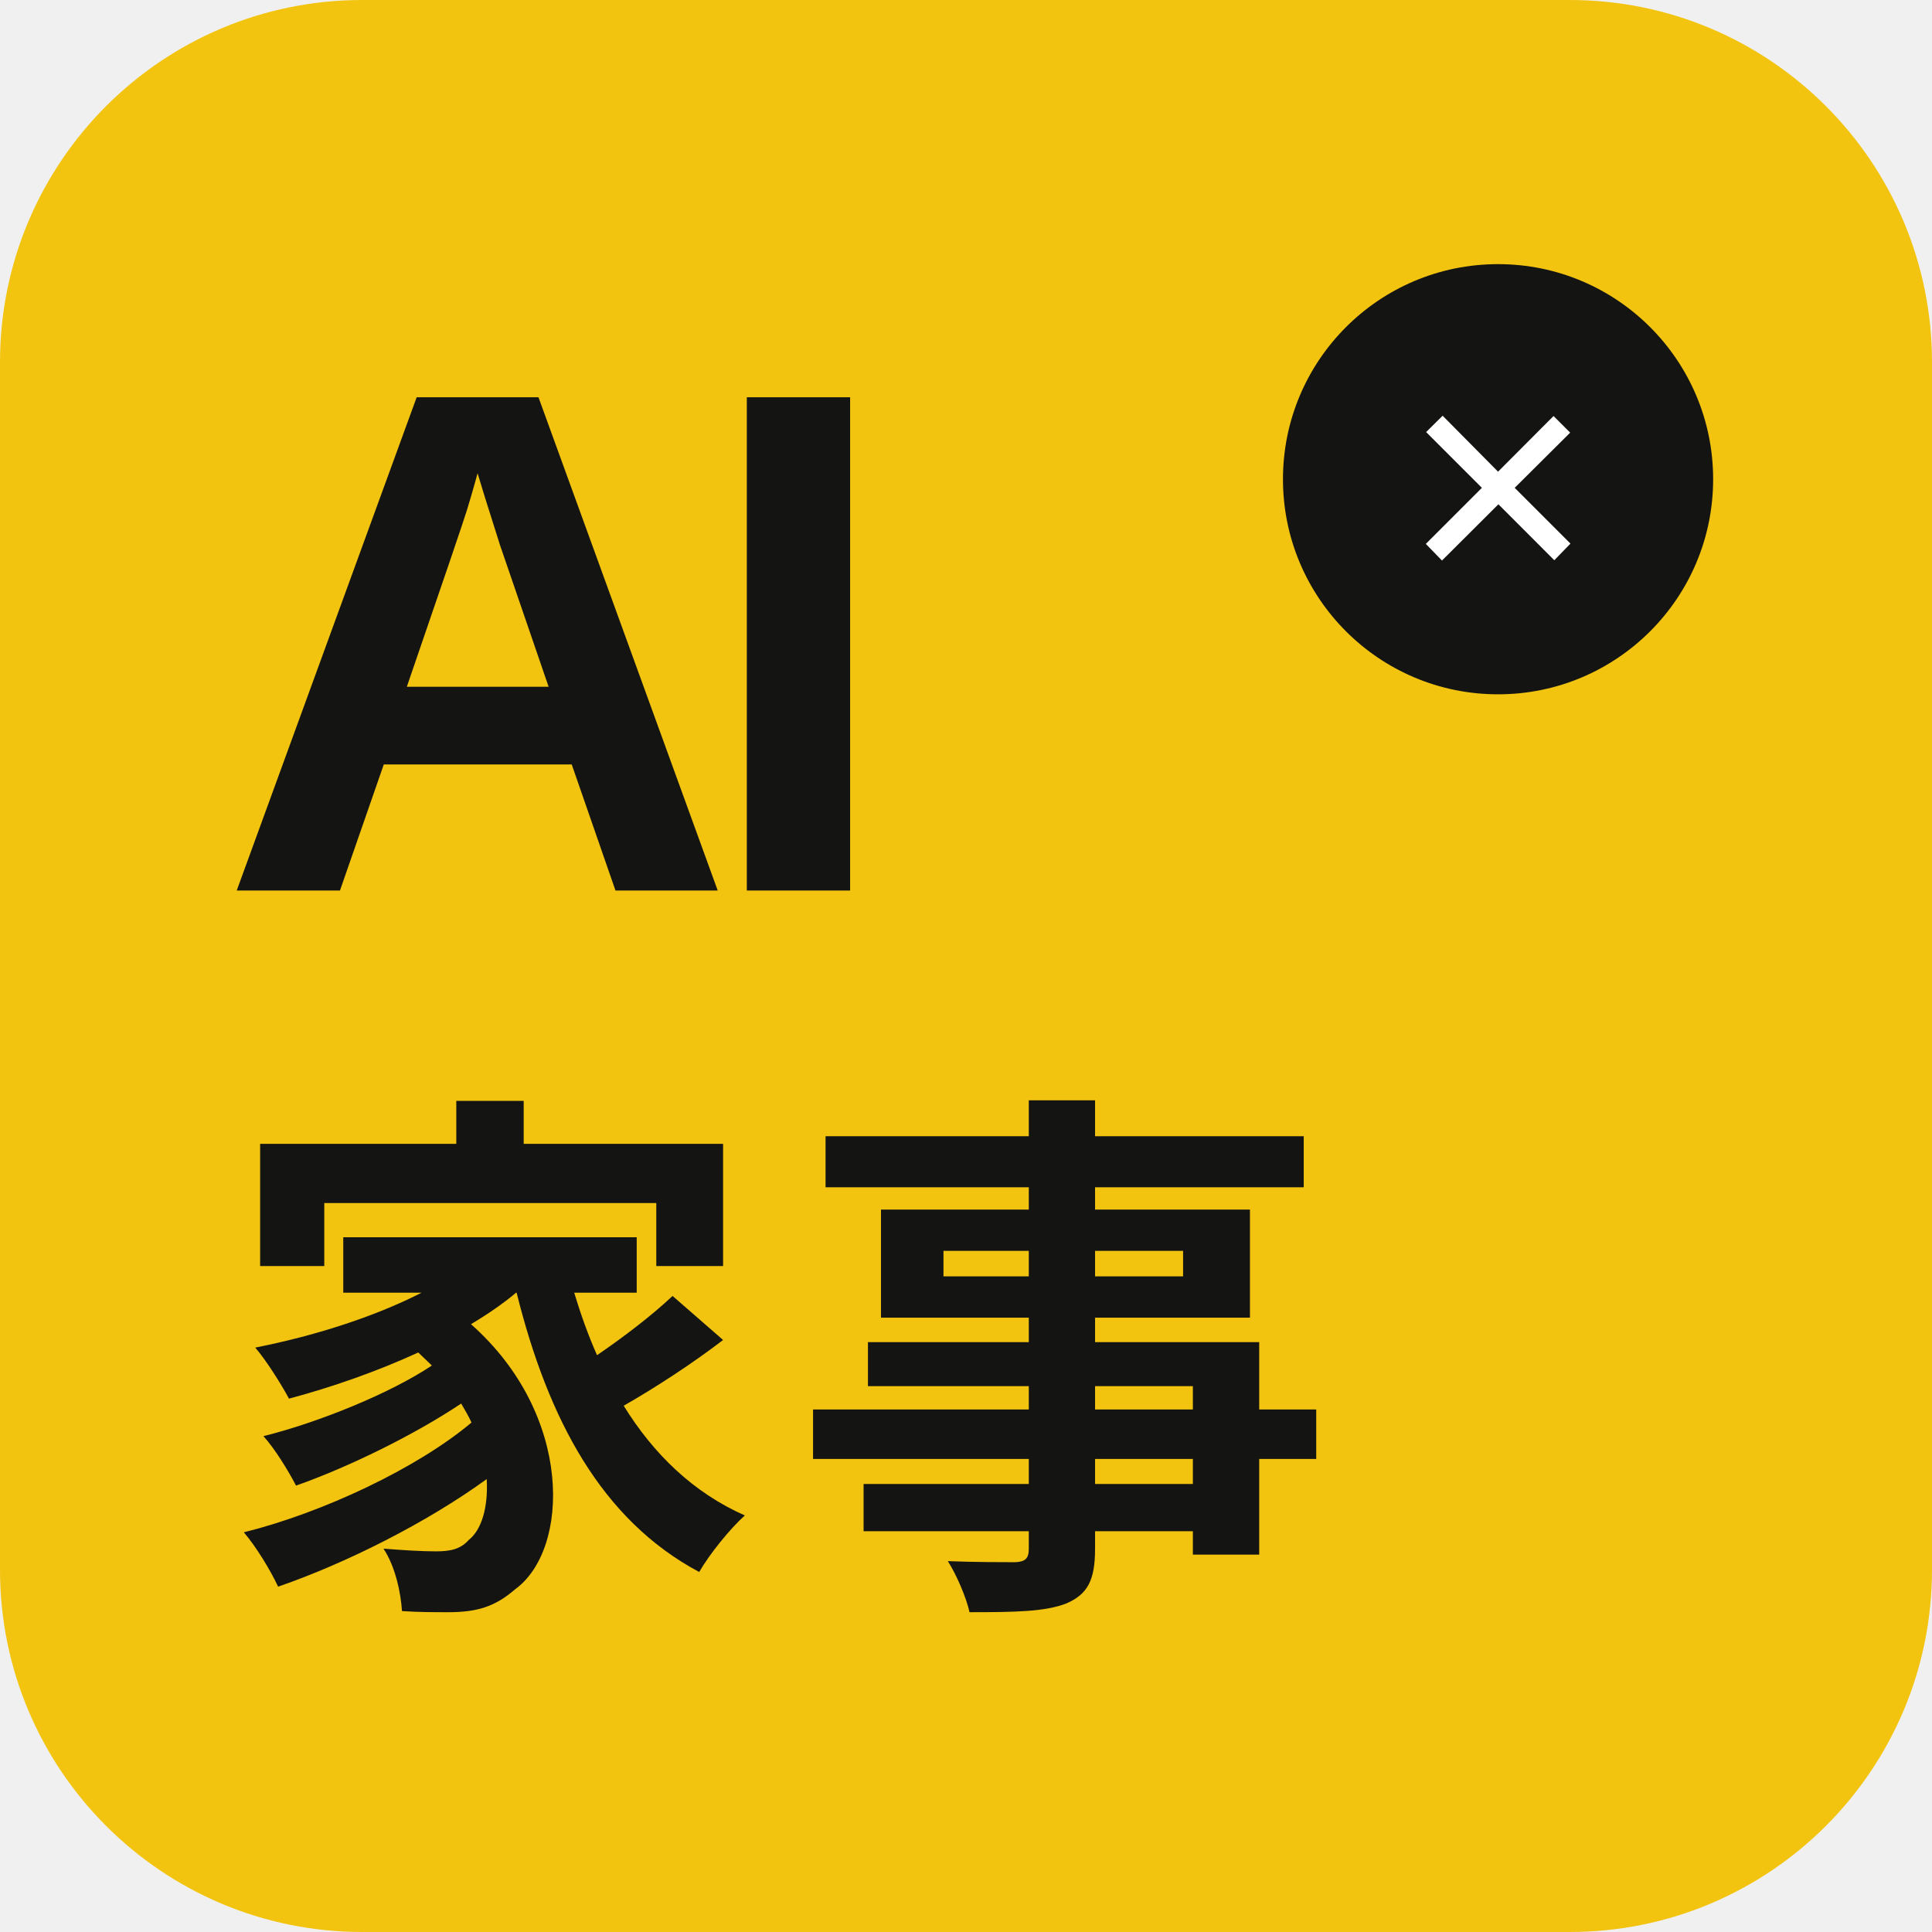
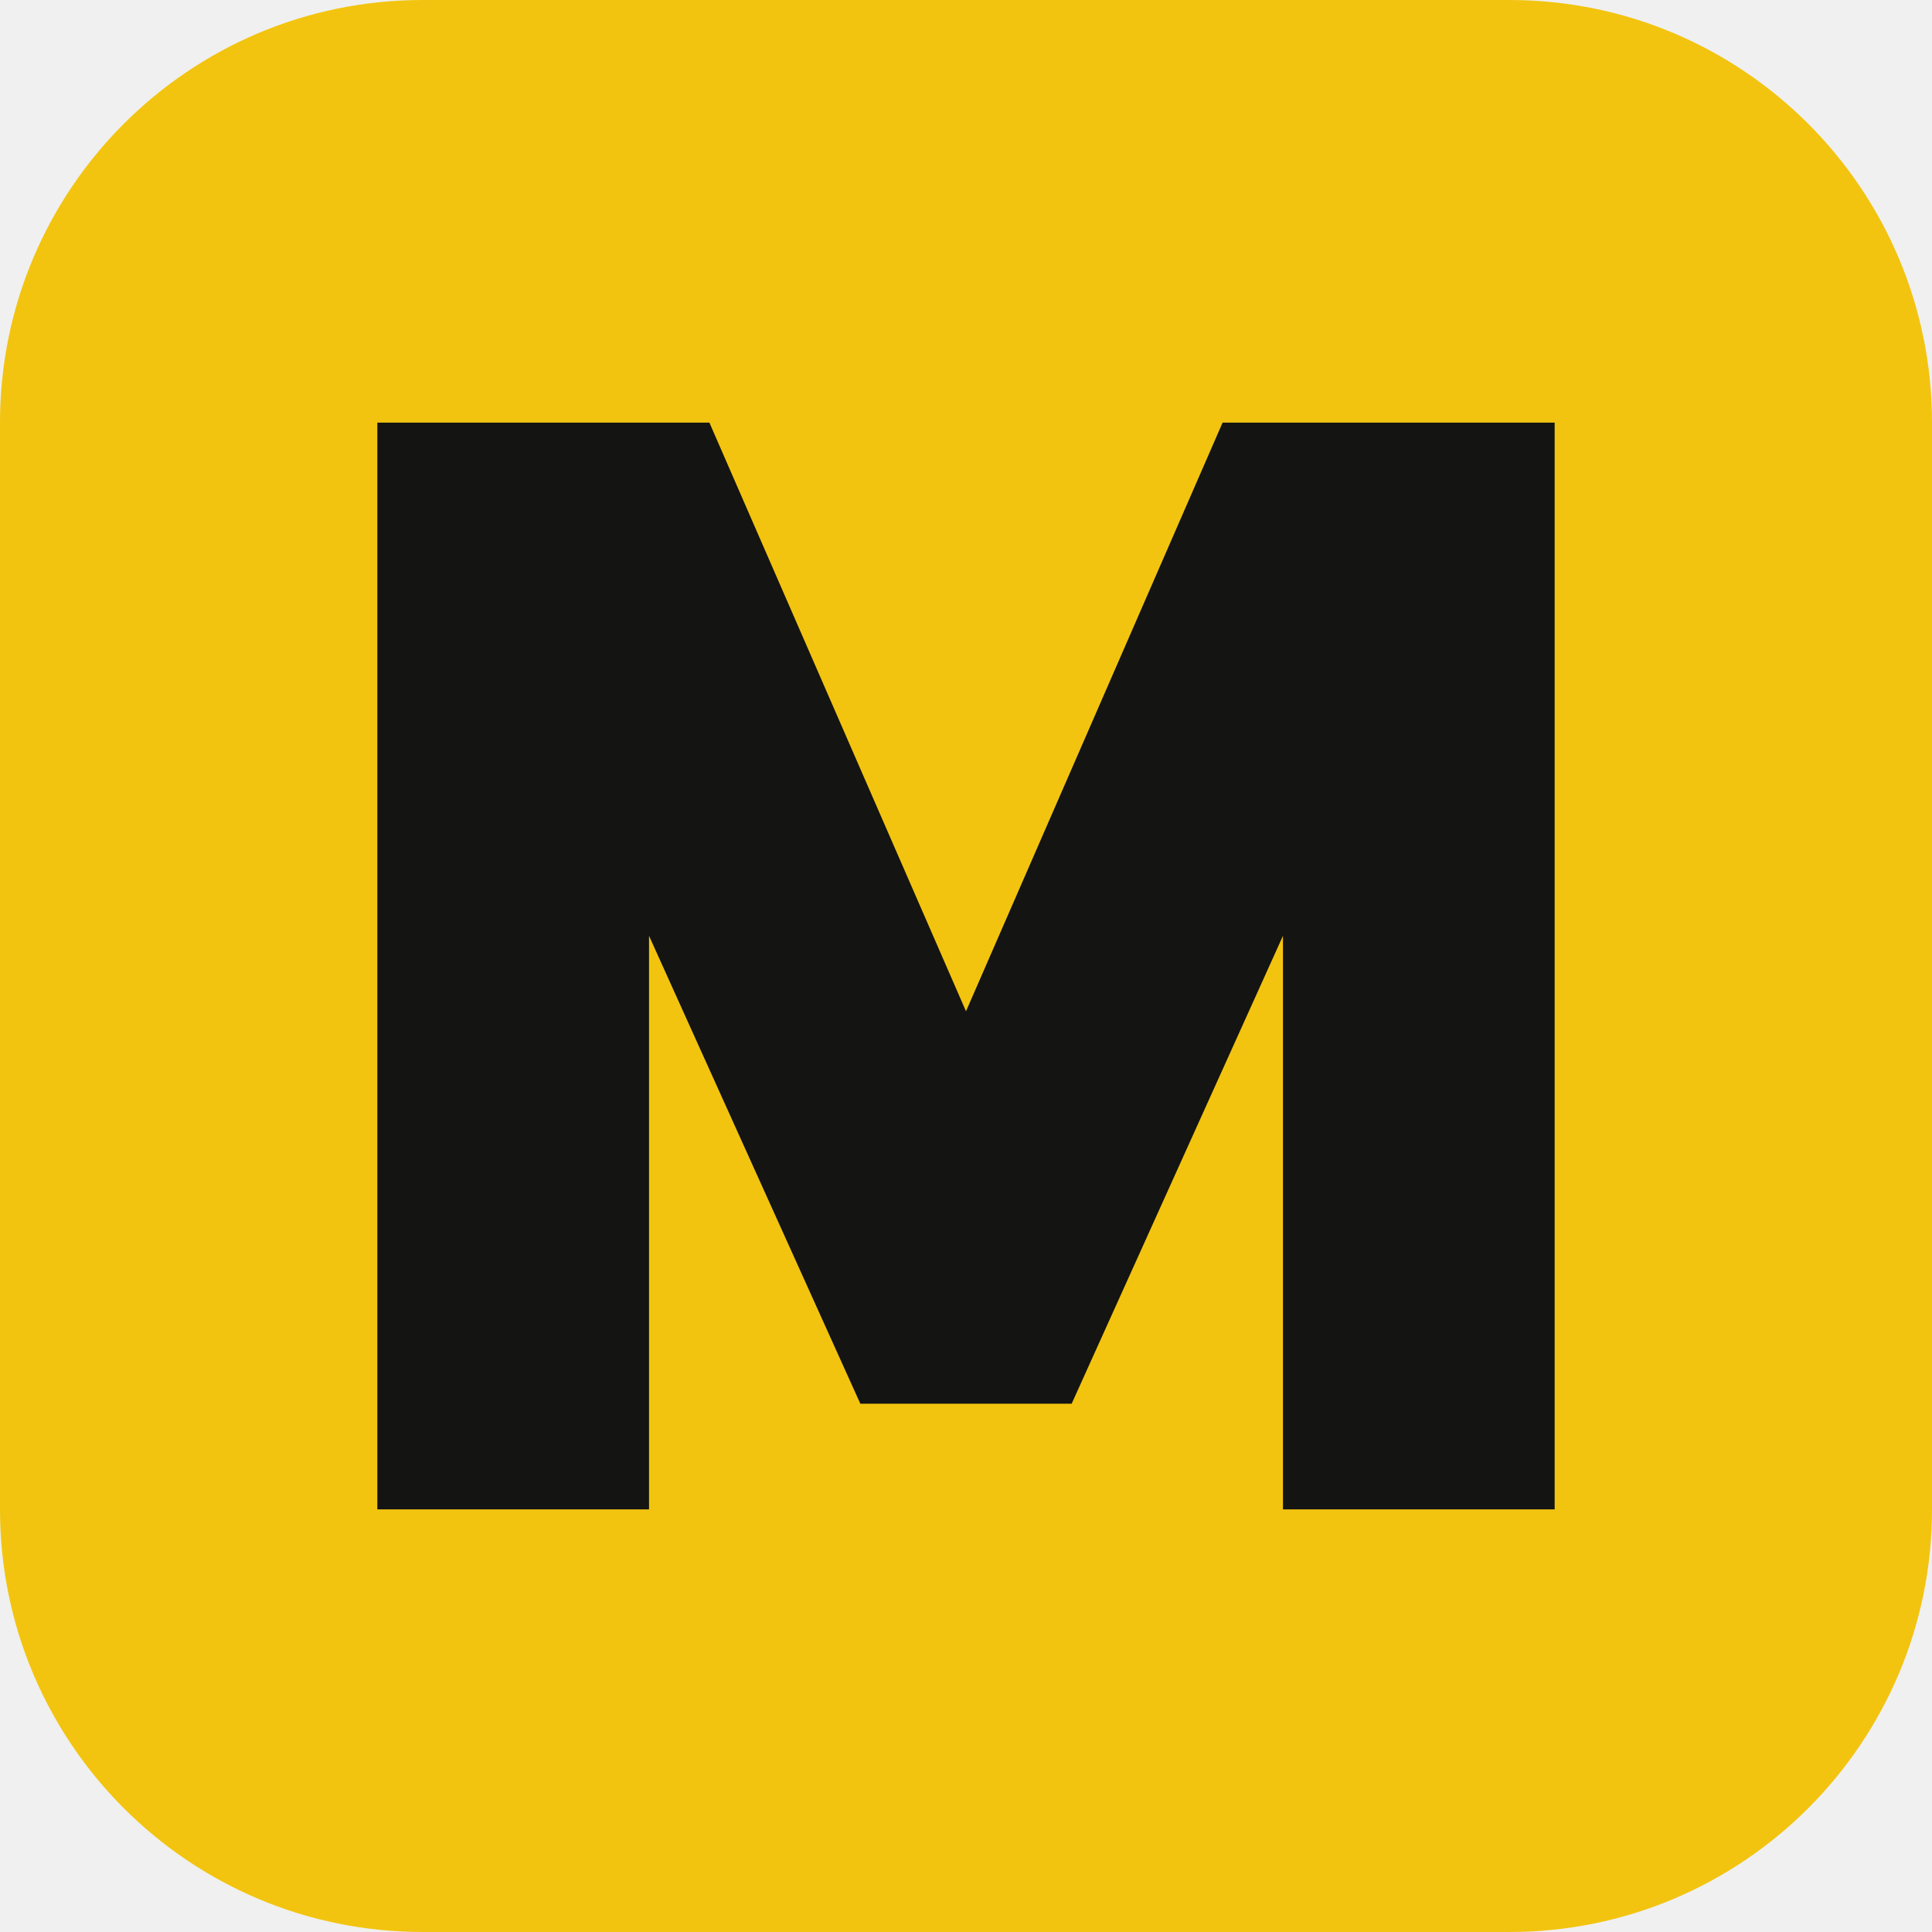
- <svg xmlns="http://www.w3.org/2000/svg" viewBox="0 0 512 512" role="img" aria-labelledby="title">
-   <rect width="512" height="512" rx="96" fill="#f2c40f" />
-   <text x="58" y="236" fill="#141413" font-family="Space Grotesk, Helvetica Neue, Arial, sans-serif" font-size="190" font-weight="700" letter-spacing="-10">AI</text>
-   <circle cx="397" cy="127" r="57" fill="#141413" />
-   <text x="397" y="158" fill="#ffffff" font-family="Helvetica Neue, Arial, sans-serif" font-size="86" font-weight="500" text-anchor="middle">×</text>
-   <text x="58" y="414" fill="#141413" font-family="Zen Kaku Gothic New, Hiragino Kaku Gothic ProN, Yu Gothic, sans-serif" font-size="144" font-weight="700" letter-spacing="8">家事</text>
+ <svg xmlns="http://www.w3.org/2000/svg" viewBox="0 0 512 512" role="img" aria-label="宮崎真理">
+   <rect width="512" height="512" rx="112" fill="#f2c40f" />
+   <path fill="#141413" d="M100 400 L100 112 L188 112 L256 268 L324 112 L412 112 L412 400 L340 400 L340 248 L284 372 L228 372 L172 248 L172 400 Z" />
</svg>
